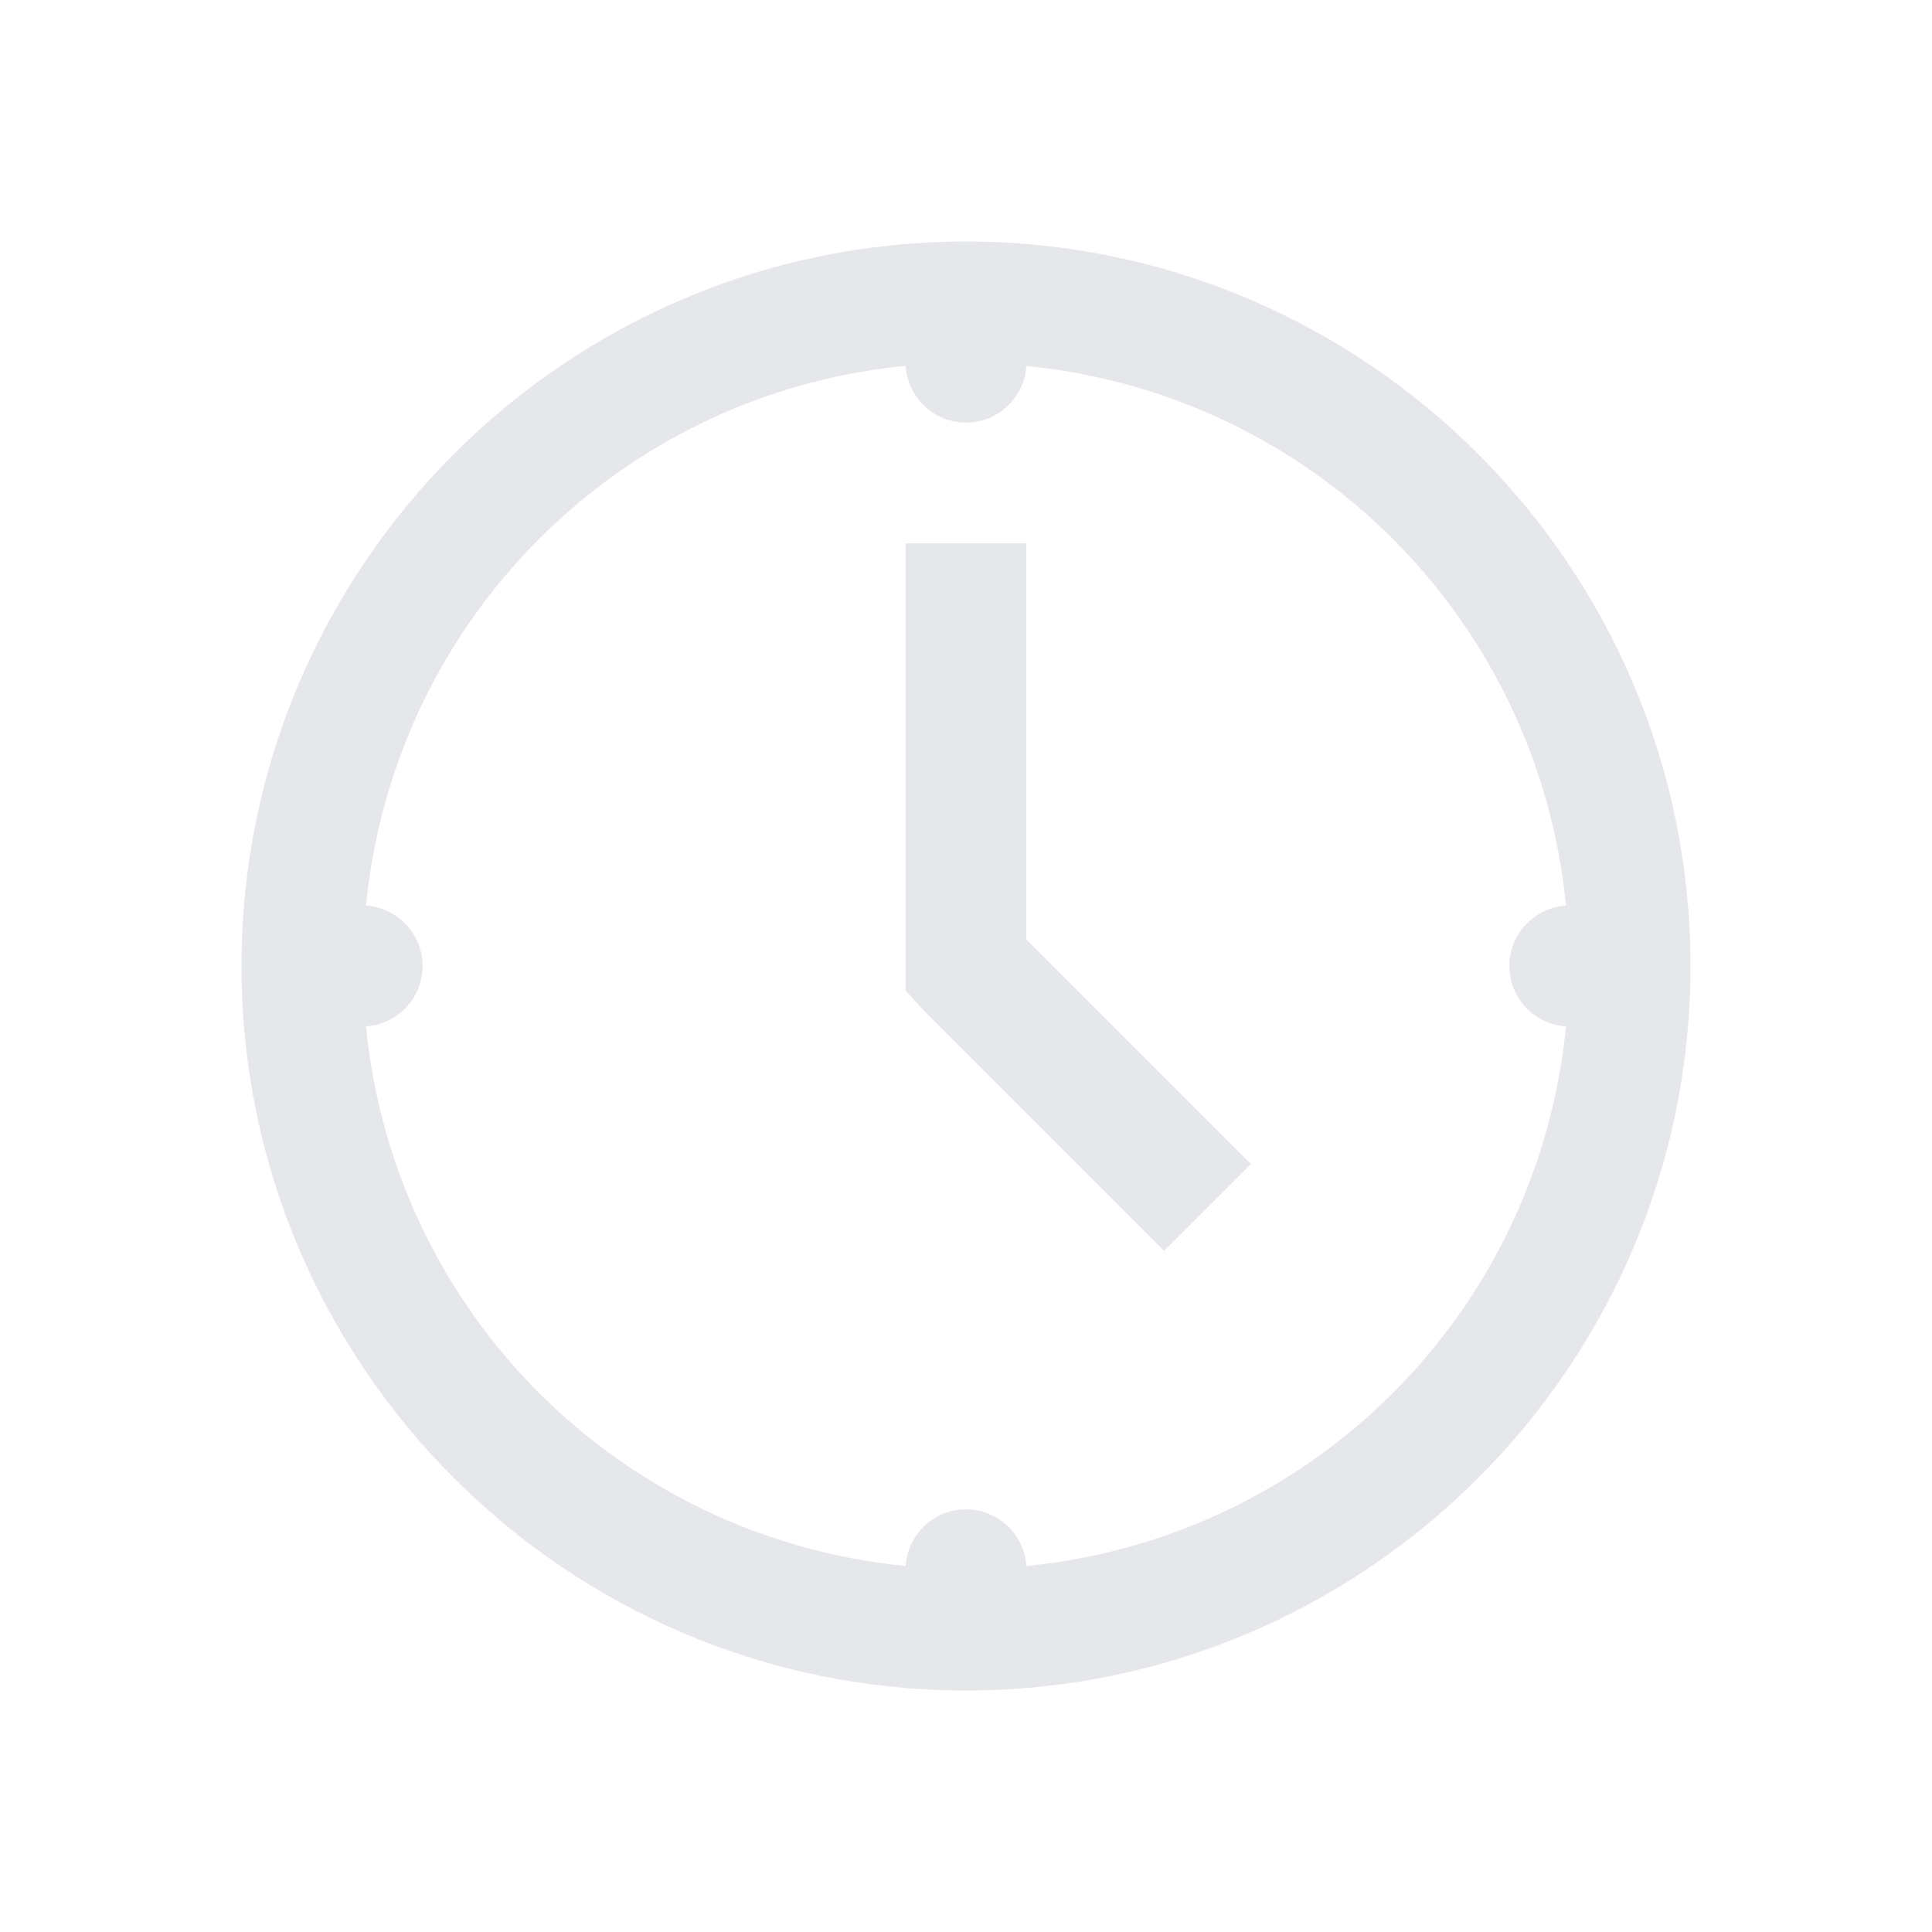
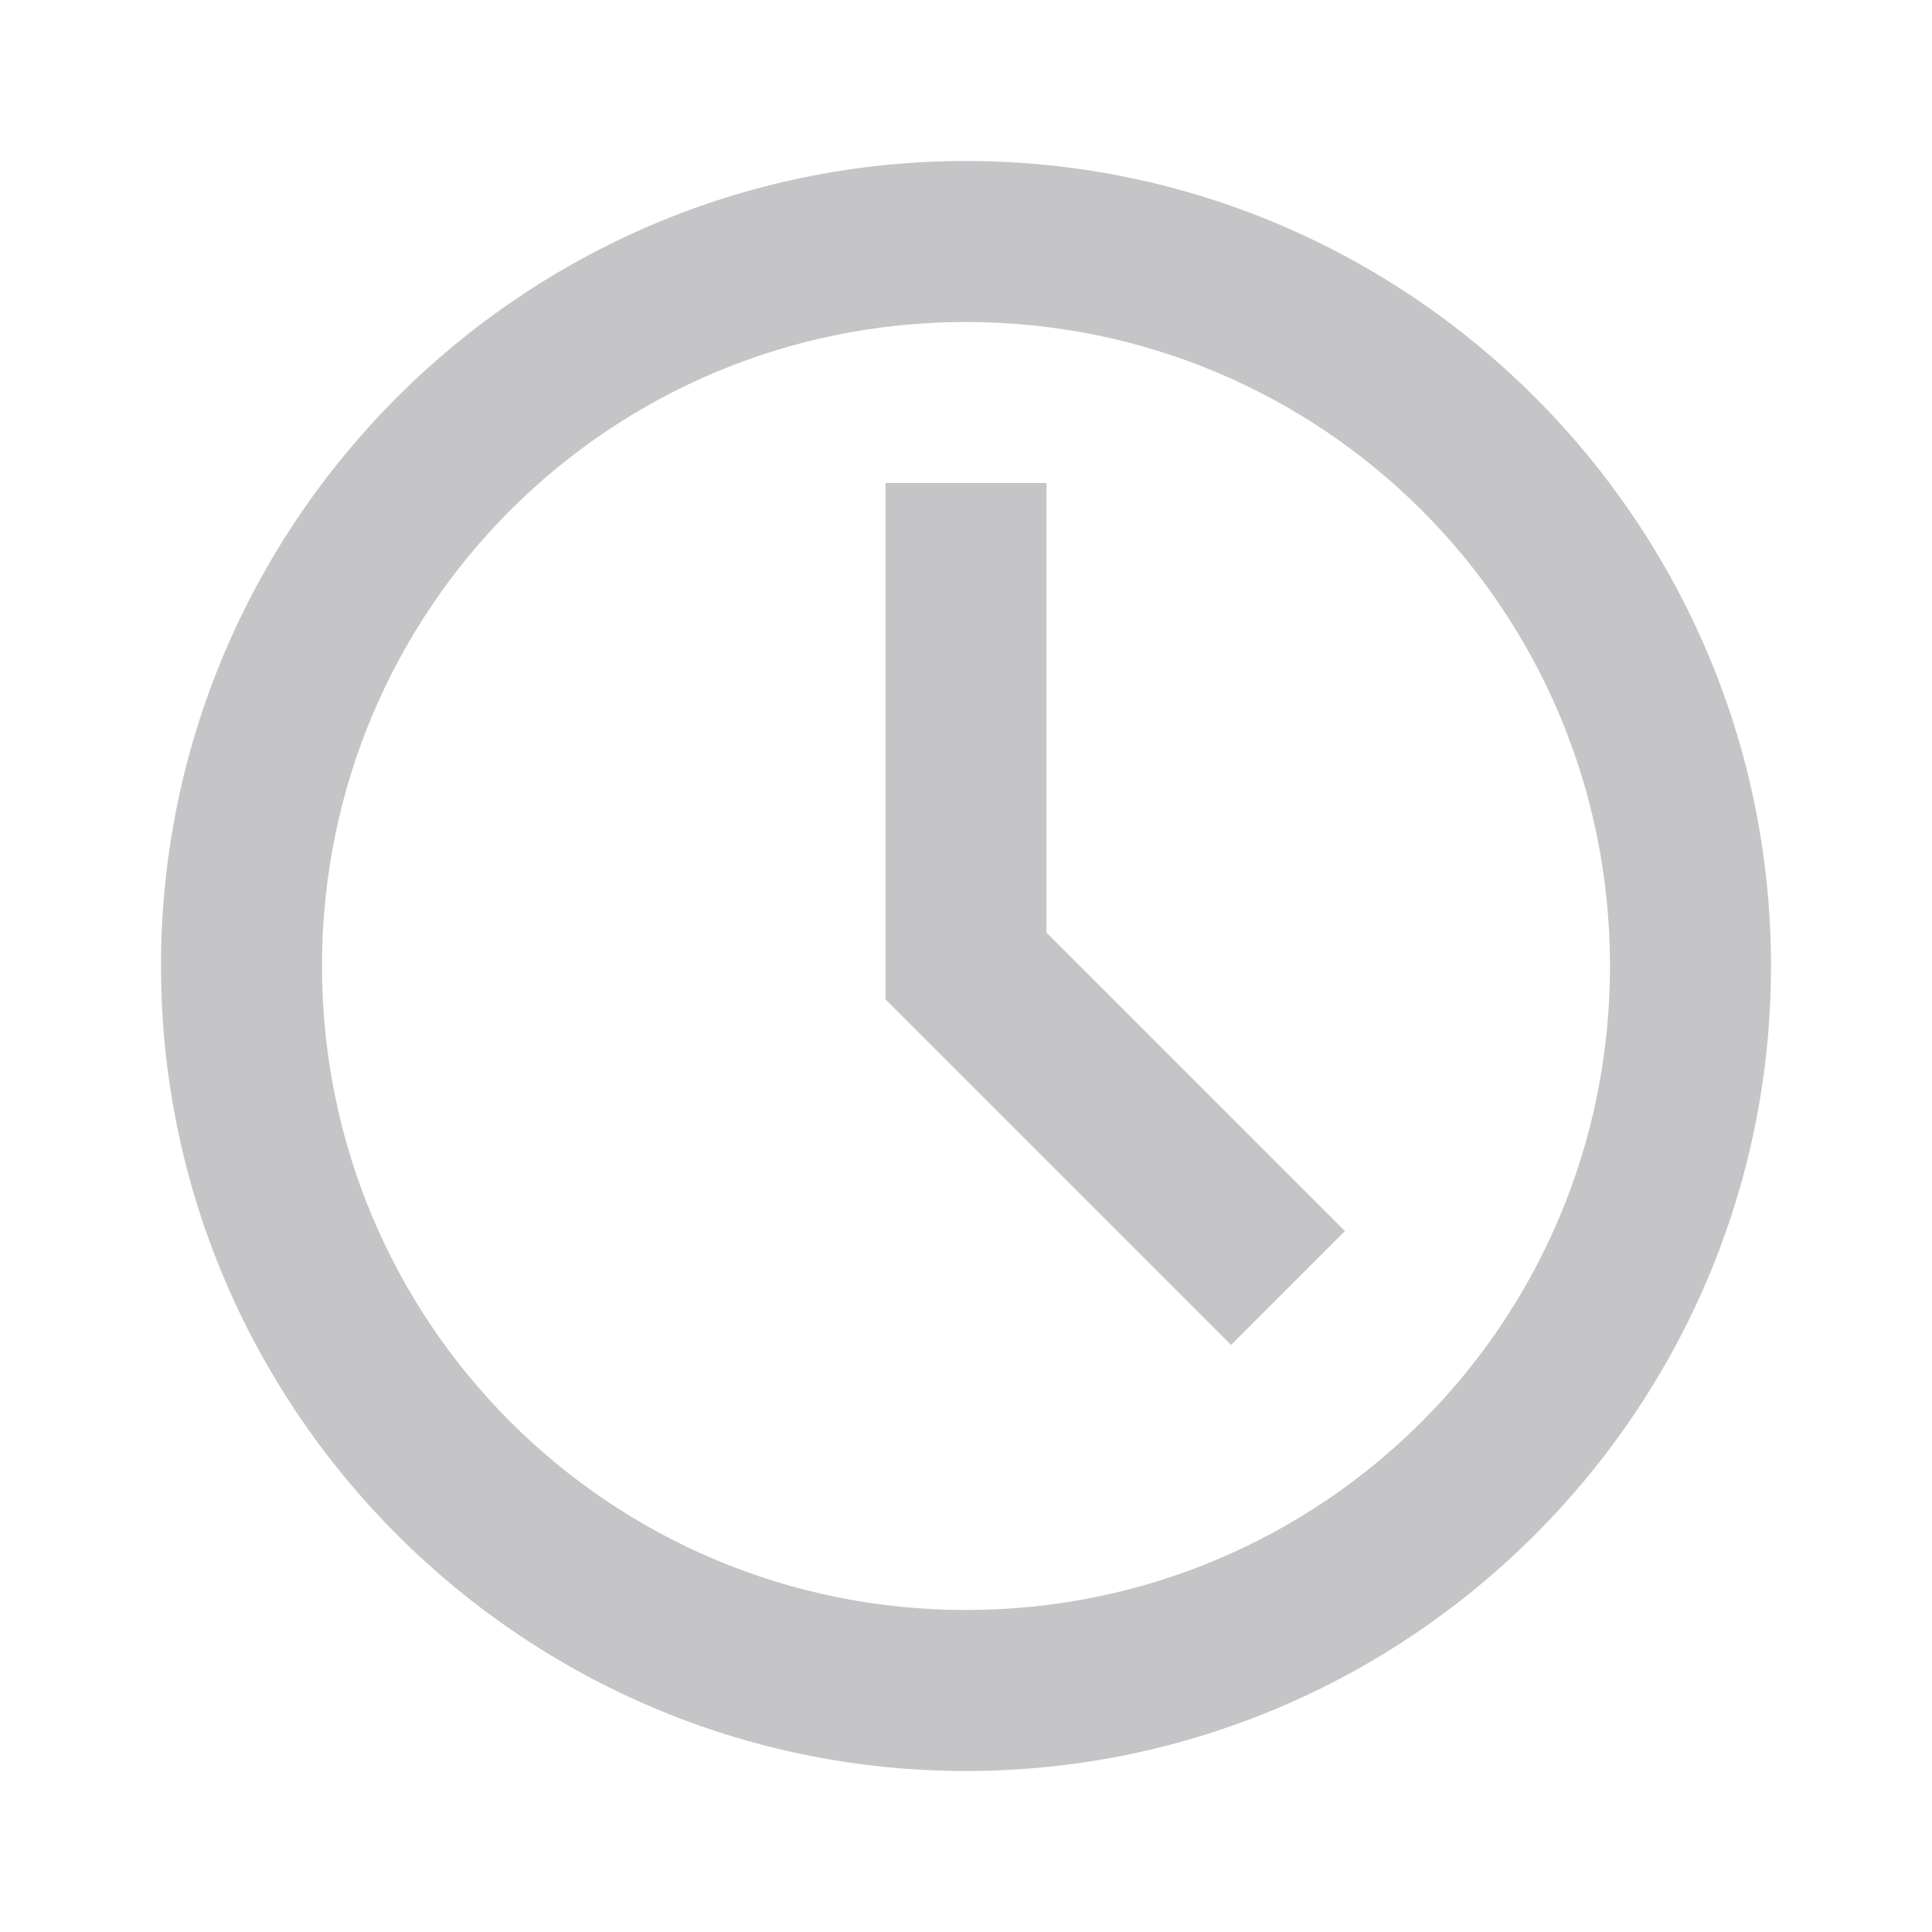
- <svg xmlns="http://www.w3.org/2000/svg" viewBox="0,0,256,256" width="32px" height="32px" fill-rule="nonzero">
-   <g fill="#e5e7eb" fill-rule="nonzero" stroke="none" stroke-width="1" stroke-linecap="butt" stroke-linejoin="miter" stroke-miterlimit="10" stroke-dasharray="" stroke-dashoffset="0" font-family="none" font-weight="none" font-size="none" text-anchor="none" style="mix-blend-mode: normal">
-     <g transform="scale(8,8)">
-       <path d="M16,4c-6.617,0 -12,5.383 -12,12c0,6.617 5.383,12 12,12c6.617,0 12,-5.383 12,-12c0,-6.617 -5.383,-12 -12,-12zM14.969,6.062c0.012,0 0.02,0 0.031,0c0.035,0.523 0.469,0.938 1,0.938c0.531,0 0.965,-0.414 1,-0.938c4.738,0.465 8.473,4.199 8.938,8.938c-0.523,0.035 -0.938,0.469 -0.938,1c0,0.531 0.414,0.965 0.938,1c-0.465,4.738 -4.199,8.473 -8.938,8.938c-0.035,-0.523 -0.469,-0.938 -1,-0.938c-0.531,0 -0.965,0.414 -1,0.938c-4.738,-0.465 -8.473,-4.199 -8.938,-8.938c0.523,-0.035 0.938,-0.469 0.938,-1c0,-0.531 -0.414,-0.965 -0.938,-1c0.465,-4.73 4.184,-8.461 8.906,-8.938zM15,9v7.406l0.281,0.312l4,4l1.438,-1.438l-3.719,-3.719v-6.562z" />
+ <svg xmlns="http://www.w3.org/2000/svg" viewBox="0,0,256,256" width="24px" height="24px" fill-rule="nonzero">
+   <g fill="#c5c5c7" fill-rule="nonzero" stroke="none" stroke-width="1" stroke-linecap="butt" stroke-linejoin="miter" stroke-miterlimit="10" stroke-dasharray="" stroke-dashoffset="0" font-family="none" font-weight="none" font-size="none" text-anchor="none" style="mix-blend-mode: normal">
+     <g transform="scale(10.66667,10.66667)">
+       <path d="M12,2c-5.511,0 -10,4.489 -10,10c0,5.511 4.489,10 10,10c5.511,0 10,-4.489 10,-10c0,-5.511 -4.489,-10 -10,-10zM12,4c4.43,0 8,3.57 8,8c0,4.43 -3.57,8 -8,8c-4.43,0 -8,-3.57 -8,-8c0,-4.43 3.57,-8 8,-8zM11,6v6.414l4.293,4.293l1.414,-1.414l-3.707,-3.707v-5.586z" />
    </g>
  </g>
</svg>
